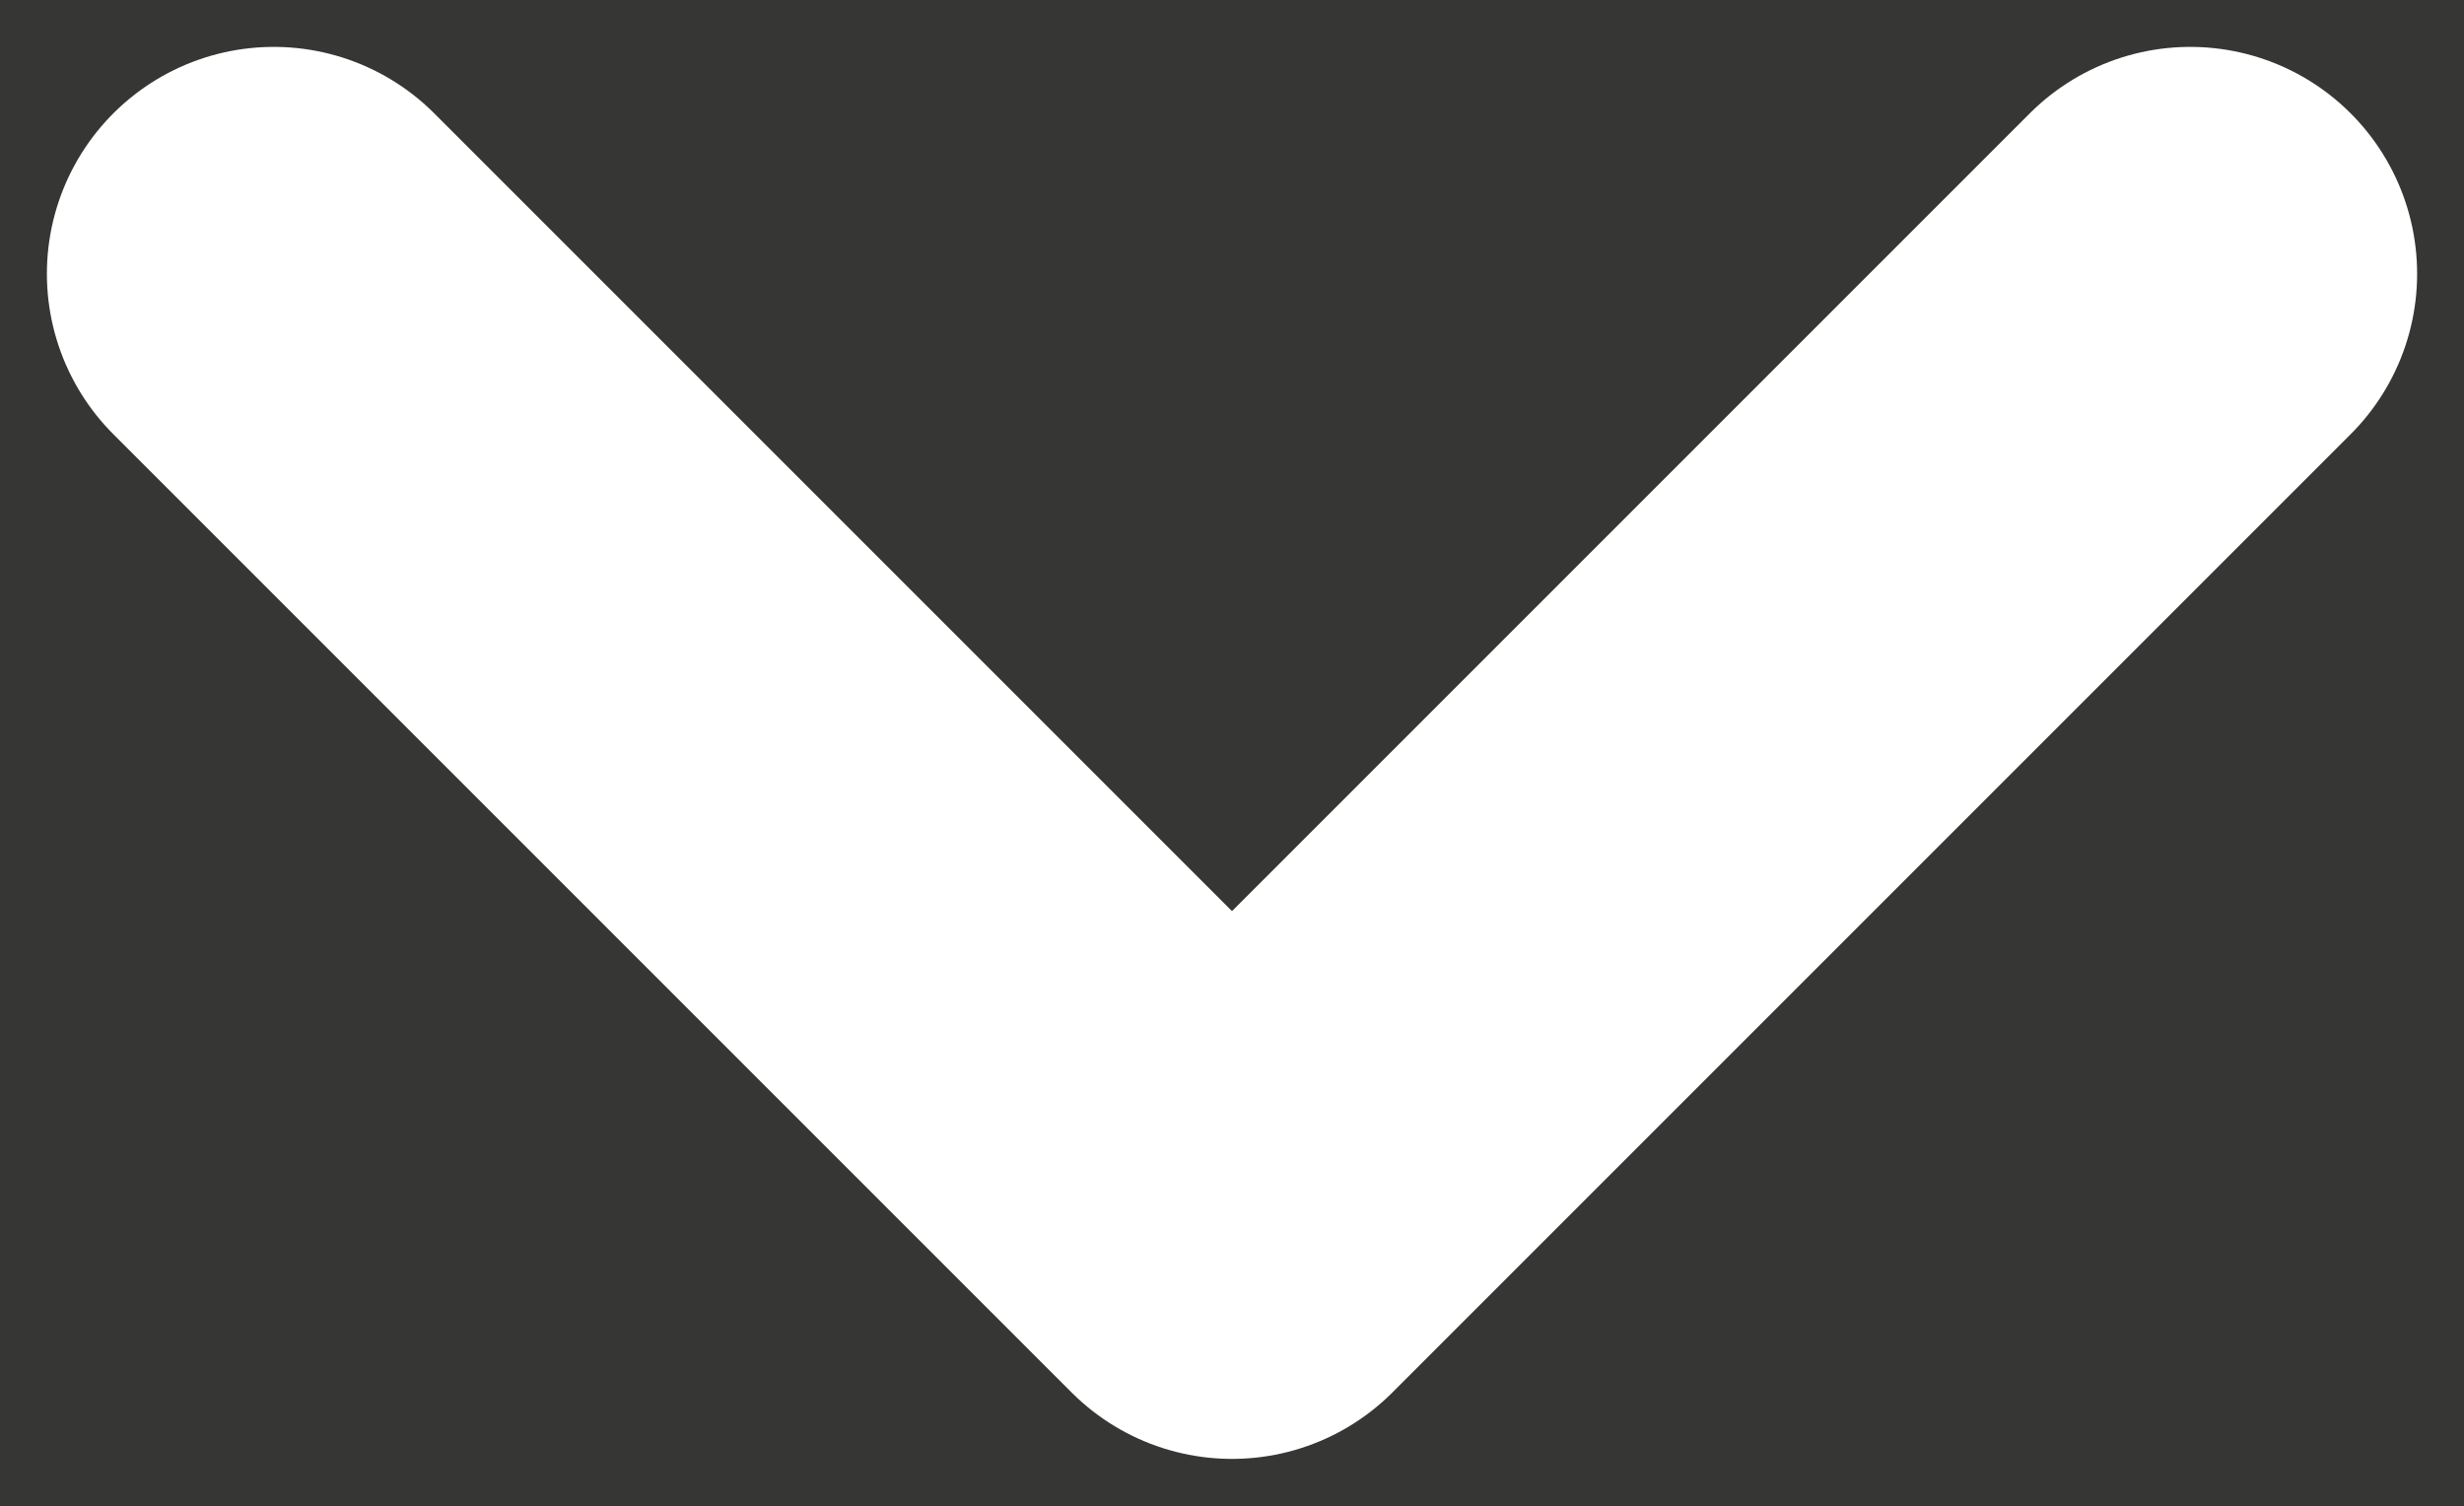
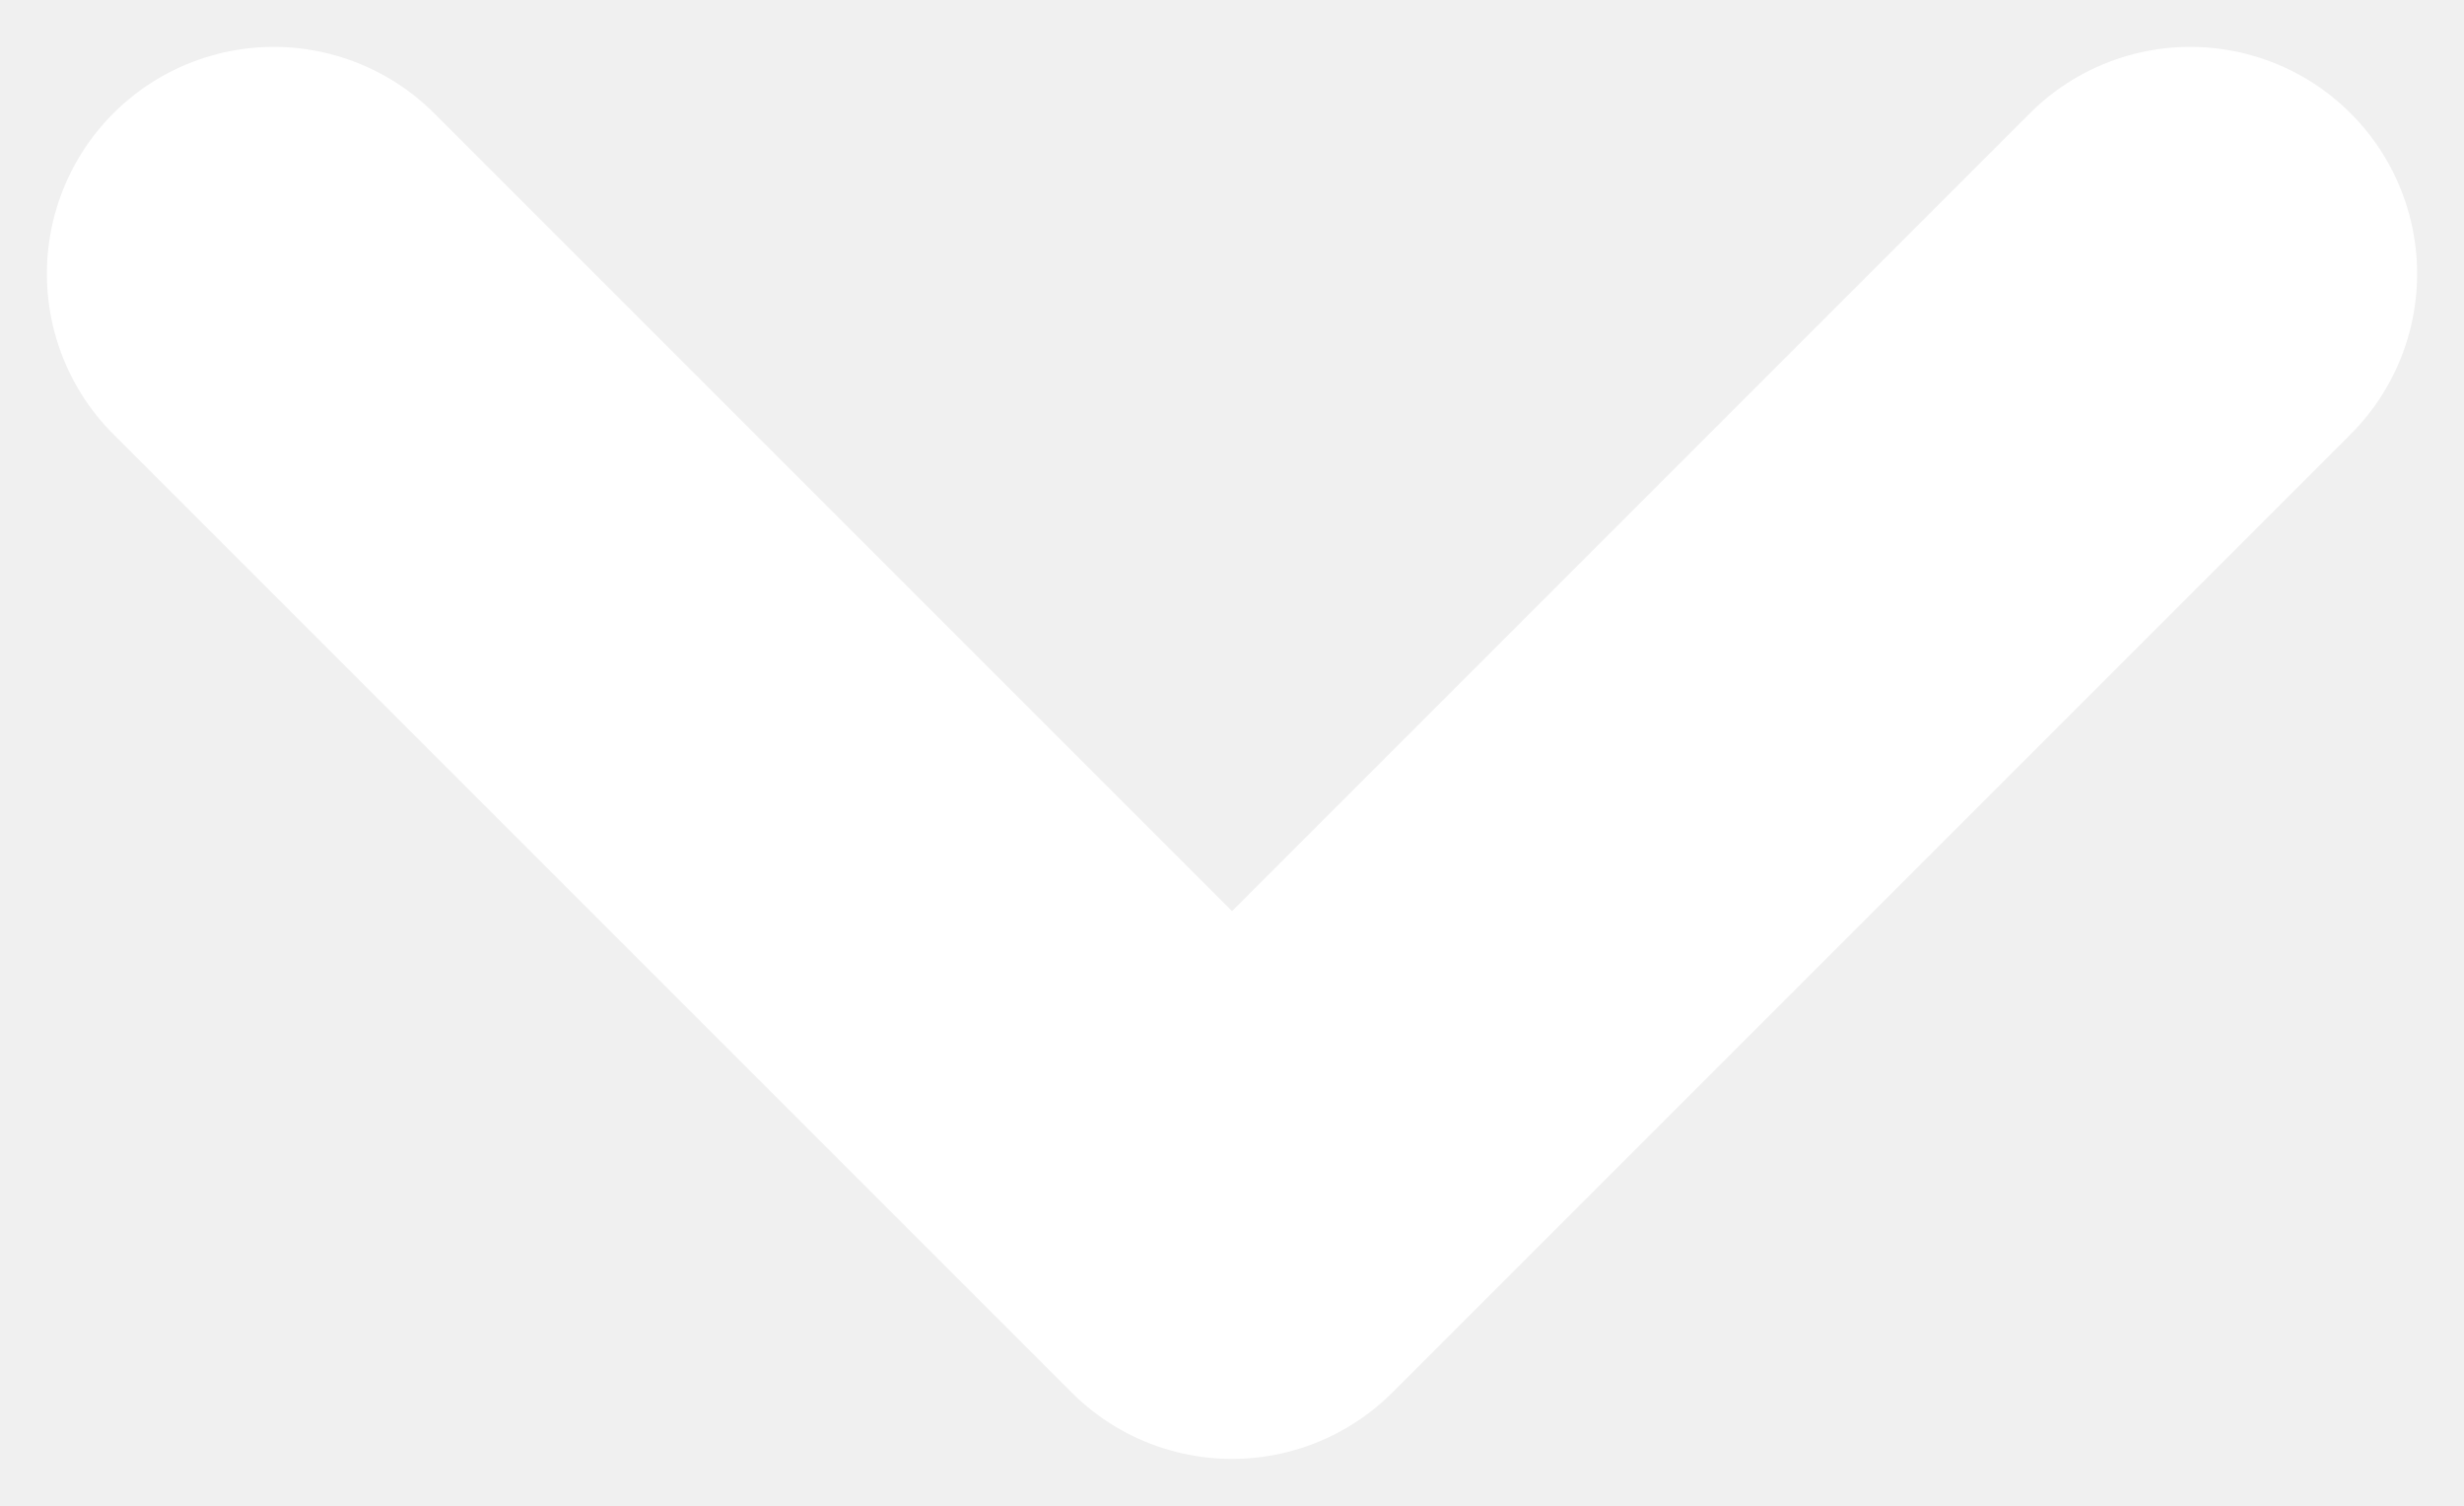
- <svg xmlns="http://www.w3.org/2000/svg" xmlns:xlink="http://www.w3.org/1999/xlink" width="18px" height="11px" viewBox="0 0 18 11" version="1.1">
-   <defs>
-     <rect id="path-1" x="0" y="0" width="1440" height="46" />
-     <filter x="-0.5%" y="-10.9%" width="101.0%" height="130.4%" filterUnits="objectBoundingBox" id="filter-2">
-       <feOffset dx="0" dy="2" in="SourceAlpha" result="shadowOffsetOuter1" />
-       <feGaussianBlur stdDeviation="2" in="shadowOffsetOuter1" result="shadowBlurOuter1" />
-       <feColorMatrix values="0 0 0 0 0   0 0 0 0 0   0 0 0 0 0  0 0 0 0.5 0" type="matrix" in="shadowBlurOuter1" />
-     </filter>
-   </defs>
-   <g id="Pages" stroke="none" stroke-width="1" fill="none" fill-rule="evenodd">
-     <g id="No-Articles" transform="translate(-1360, -18)">
-       <rect id="Rectangle" stroke="#979797" fill="#FFFFFF" x="0.5" y="0.5" width="1439" height="1023" />
+ <svg xmlns="http://www.w3.org/2000/svg" width="18px" height="11px" viewBox="0 0 18 11" version="1.1">
+   <g id="Page-1" stroke="none" stroke-width="1" fill="none" fill-rule="evenodd" stroke-linecap="round" stroke-linejoin="round">
+     <g id="chevron" transform="translate(-1360, -18)" stroke="#FFFFFF" stroke-width="3.315">
      <g id="Header">
-         <g id="Rectangle">
-           <use fill="black" fill-opacity="1" filter="url(#filter-2)" xlink:href="#path-1" />
-           <use fill="#363634" fill-rule="evenodd" xlink:href="#path-1" />
-         </g>
-         <polyline id="Glyph" stroke="#FFFFFF" stroke-width="3.315" stroke-linecap="round" stroke-linejoin="round" points="1362 20 1369 27 1376 20" />
+         <polyline id="Glyph" points="1362 20 1369 27 1376 20" />
      </g>
    </g>
  </g>
</svg>
